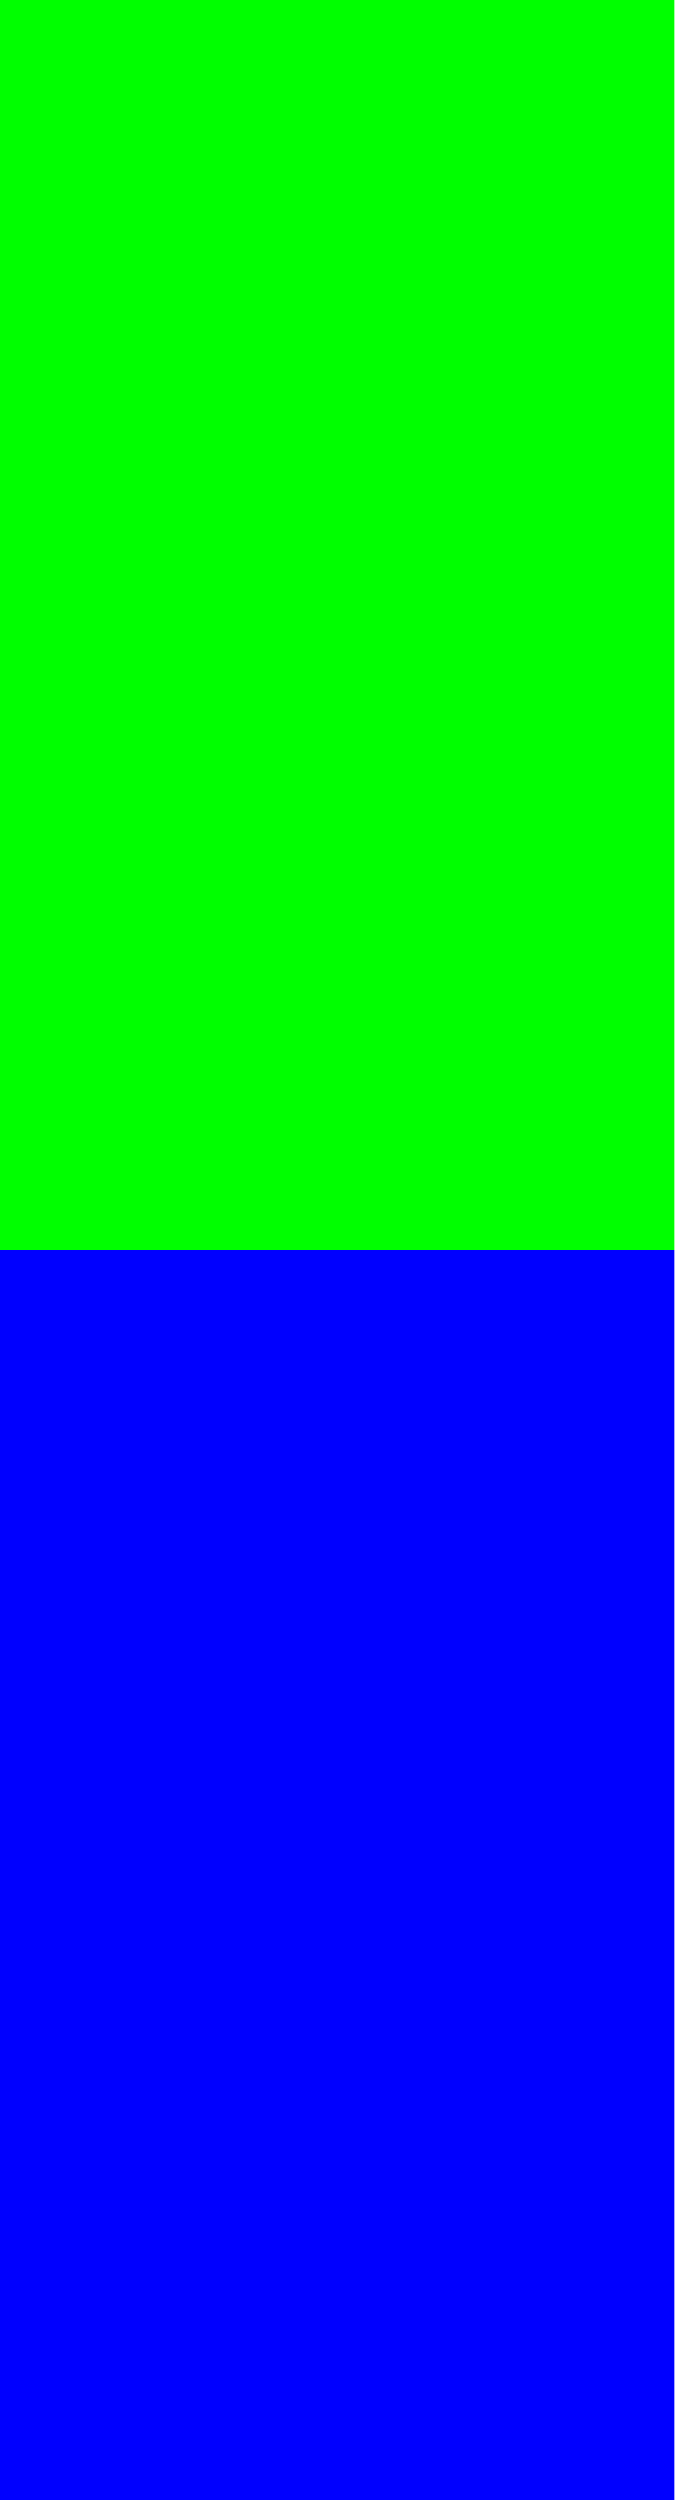
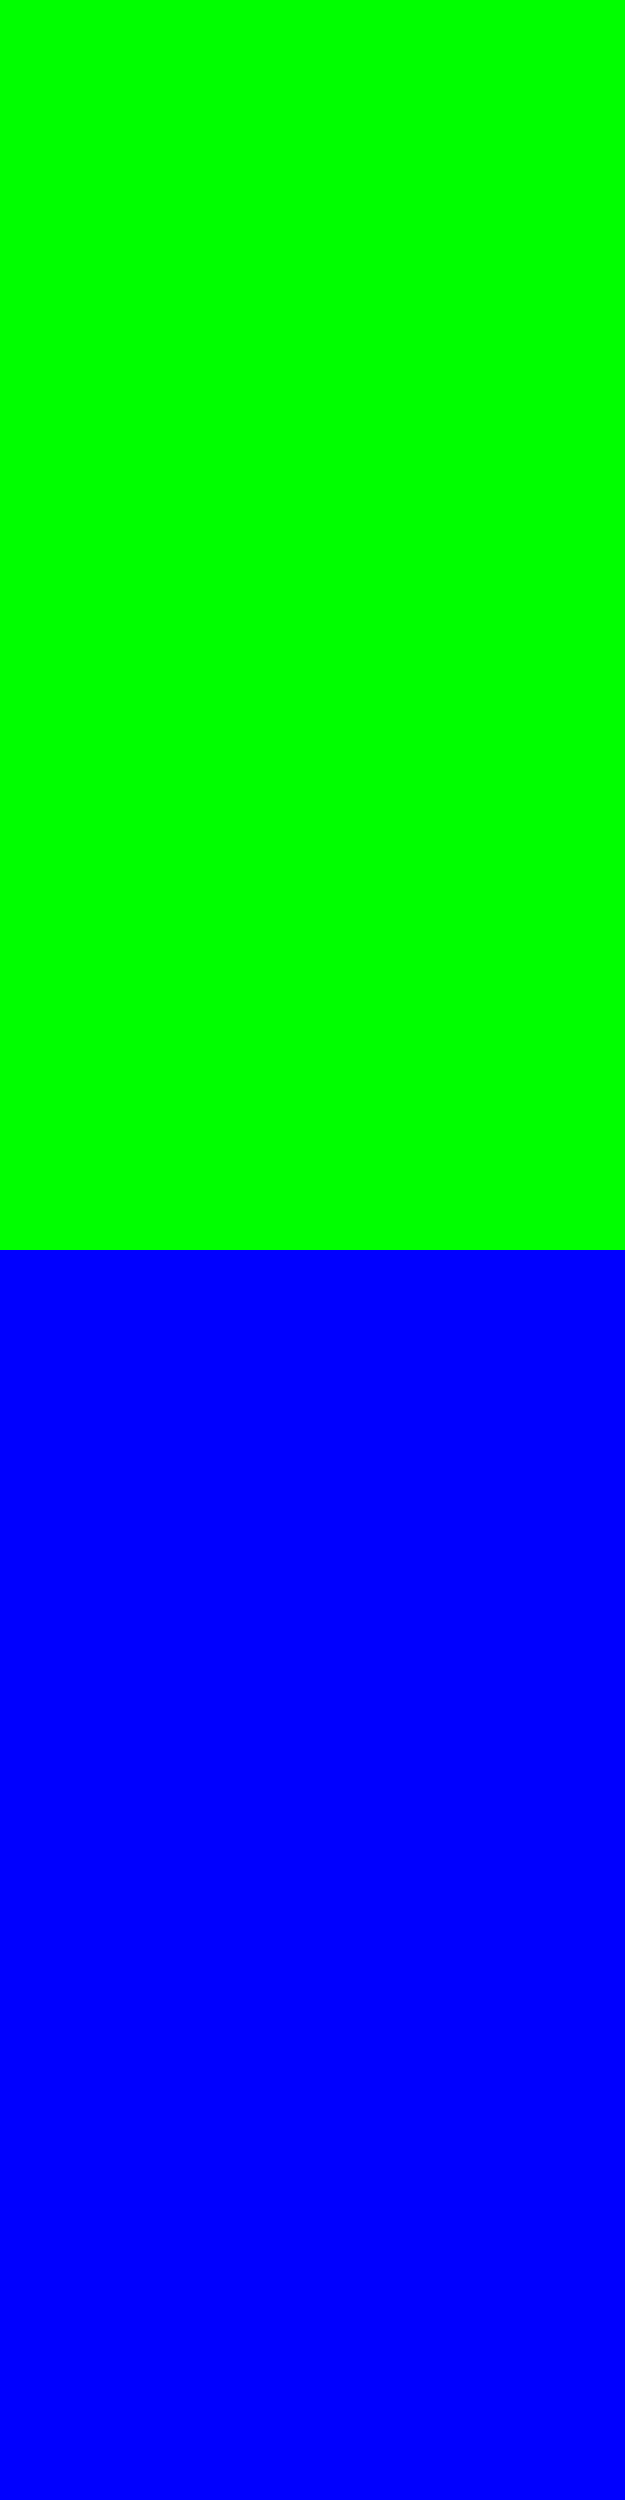
- <svg xmlns="http://www.w3.org/2000/svg" width="123" height="456" viewBox="0 0 123 456">
-   <rect id="one" x="0" y="0" width="123" height="228" fill="rgb(0,255,0)" />
-   <rect id="two" x="0" y="228" width="123" height="228" fill="rgb(0,0,255)" />
+ <svg xmlns="http://www.w3.org/2000/svg" width="100" height="400" viewBox="0 0 100 400">
+   <rect id="one" x="0" y="0" width="100" height="200" fill="rgb(0,255,0)" />
+   <rect id="two" x="0" y="200" width="100" height="200" fill="rgb(0,0,255)" />
</svg>
